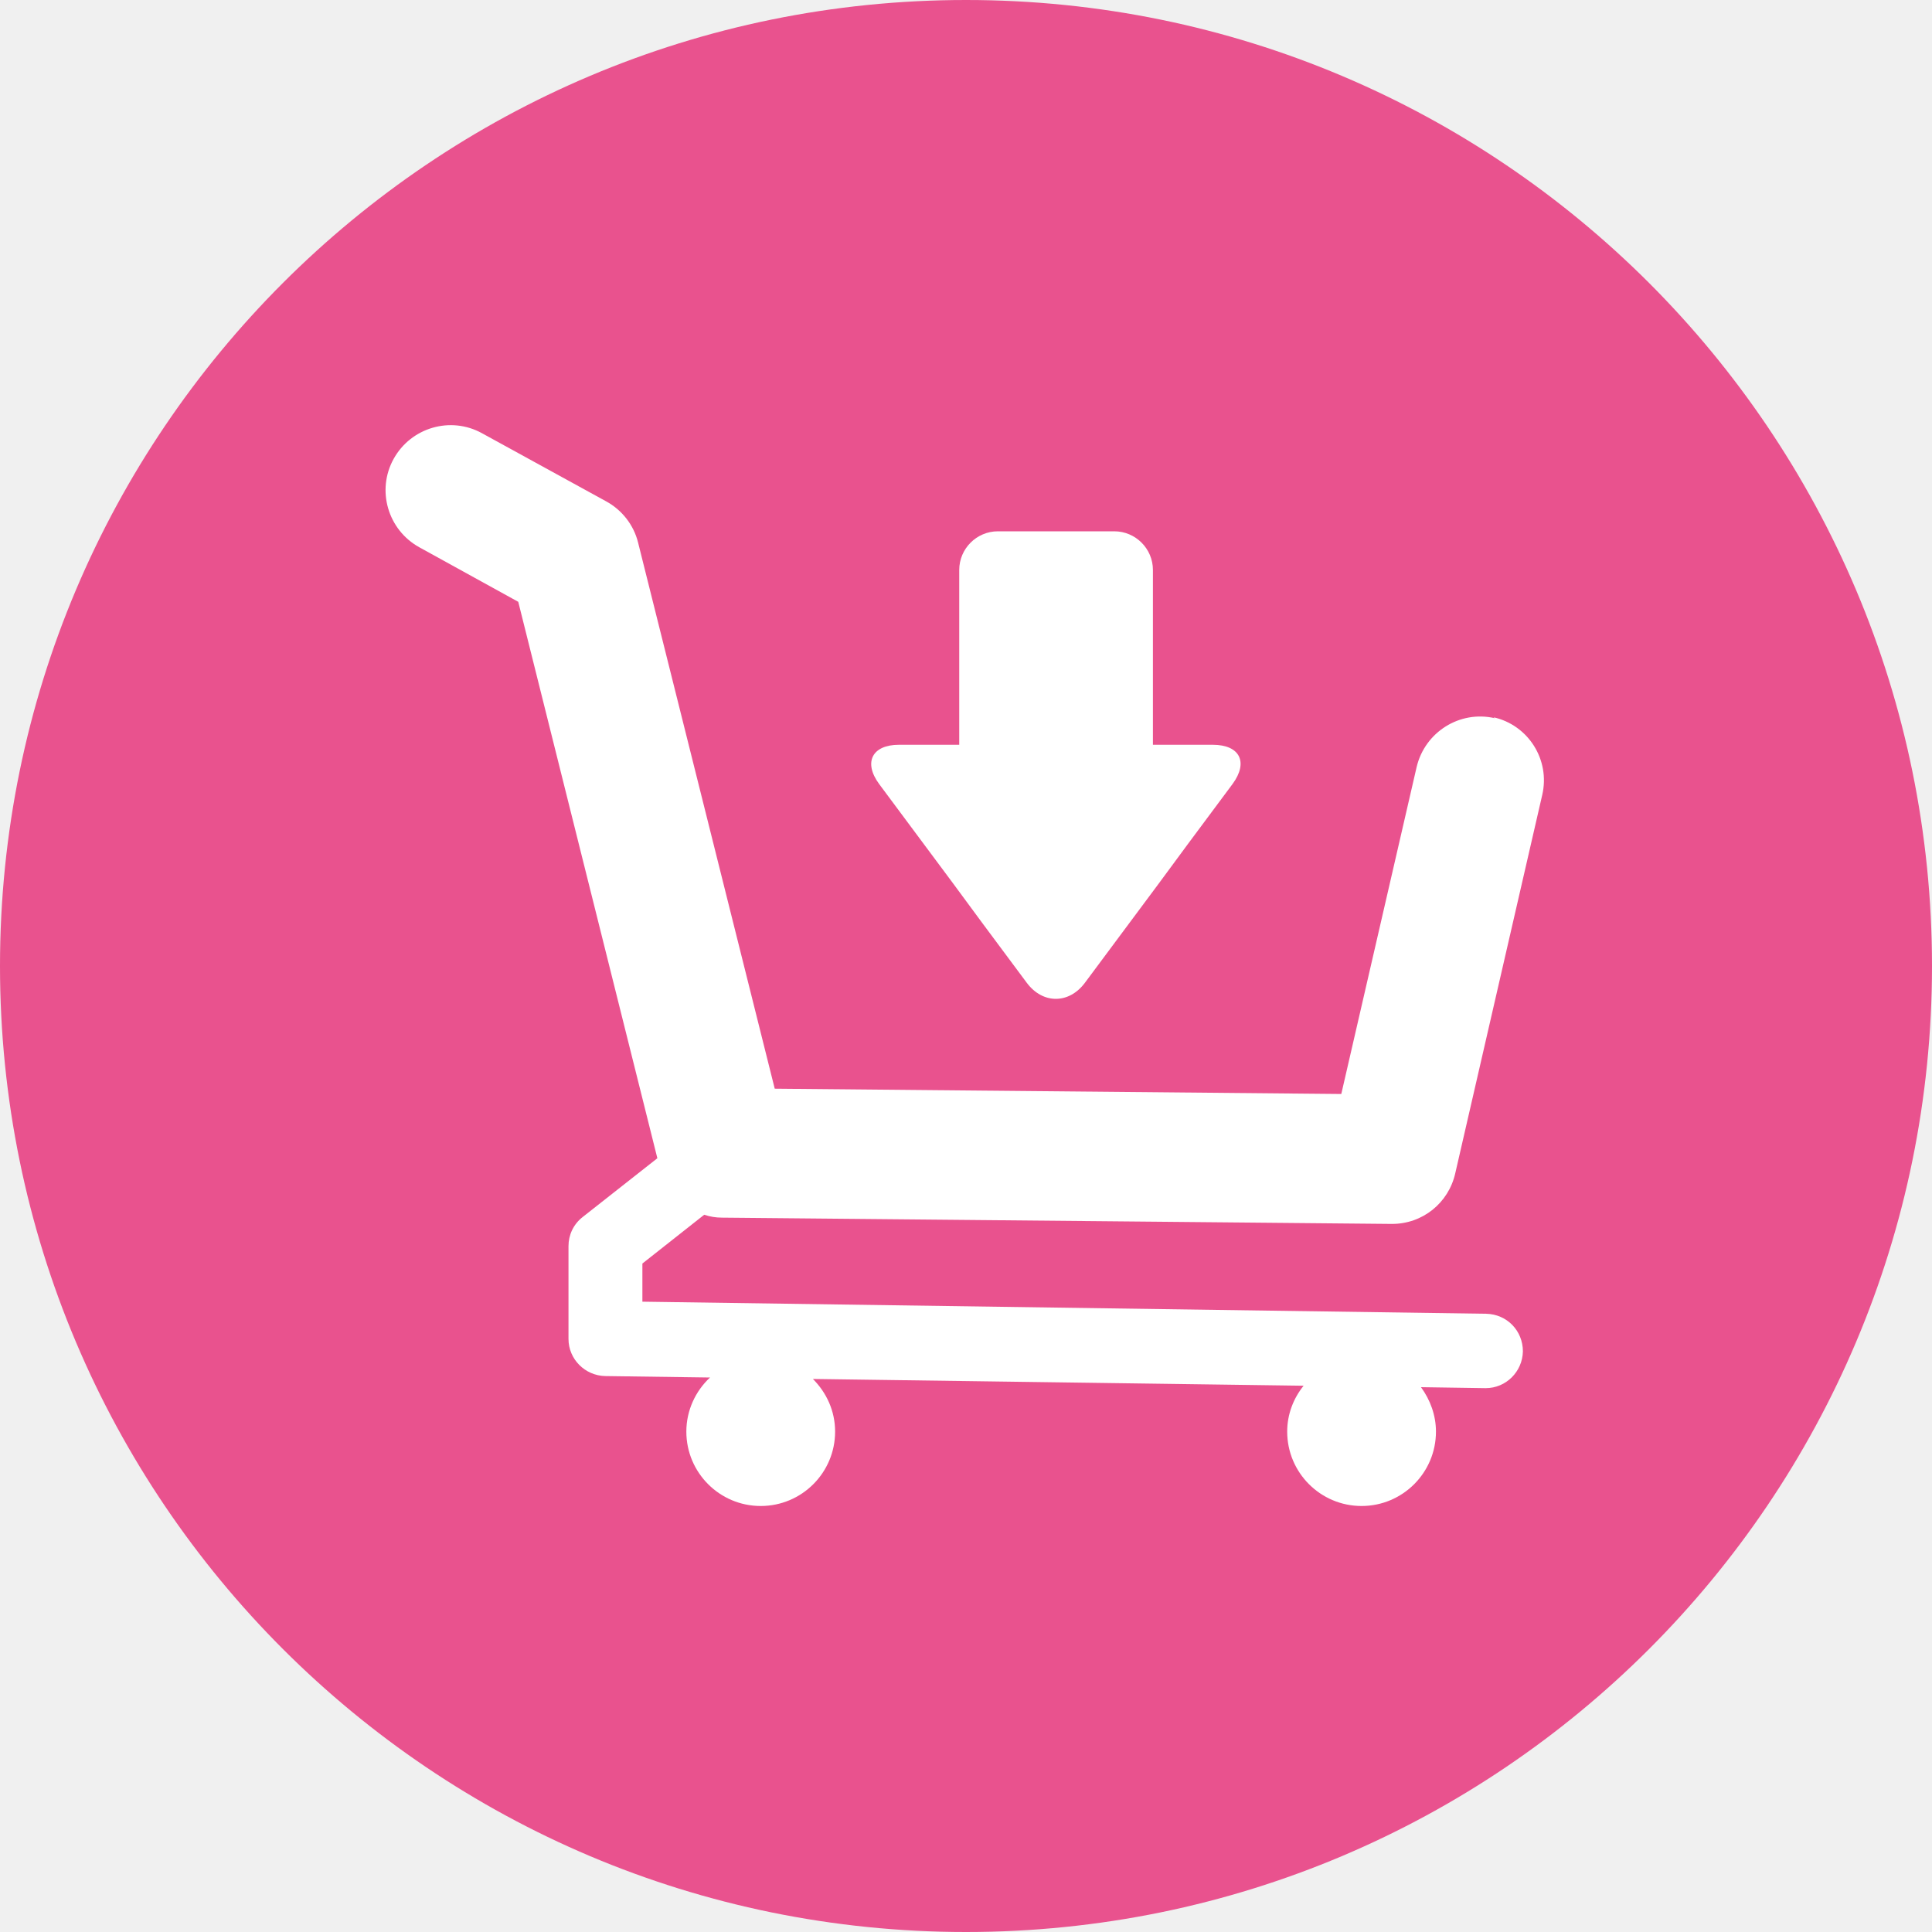
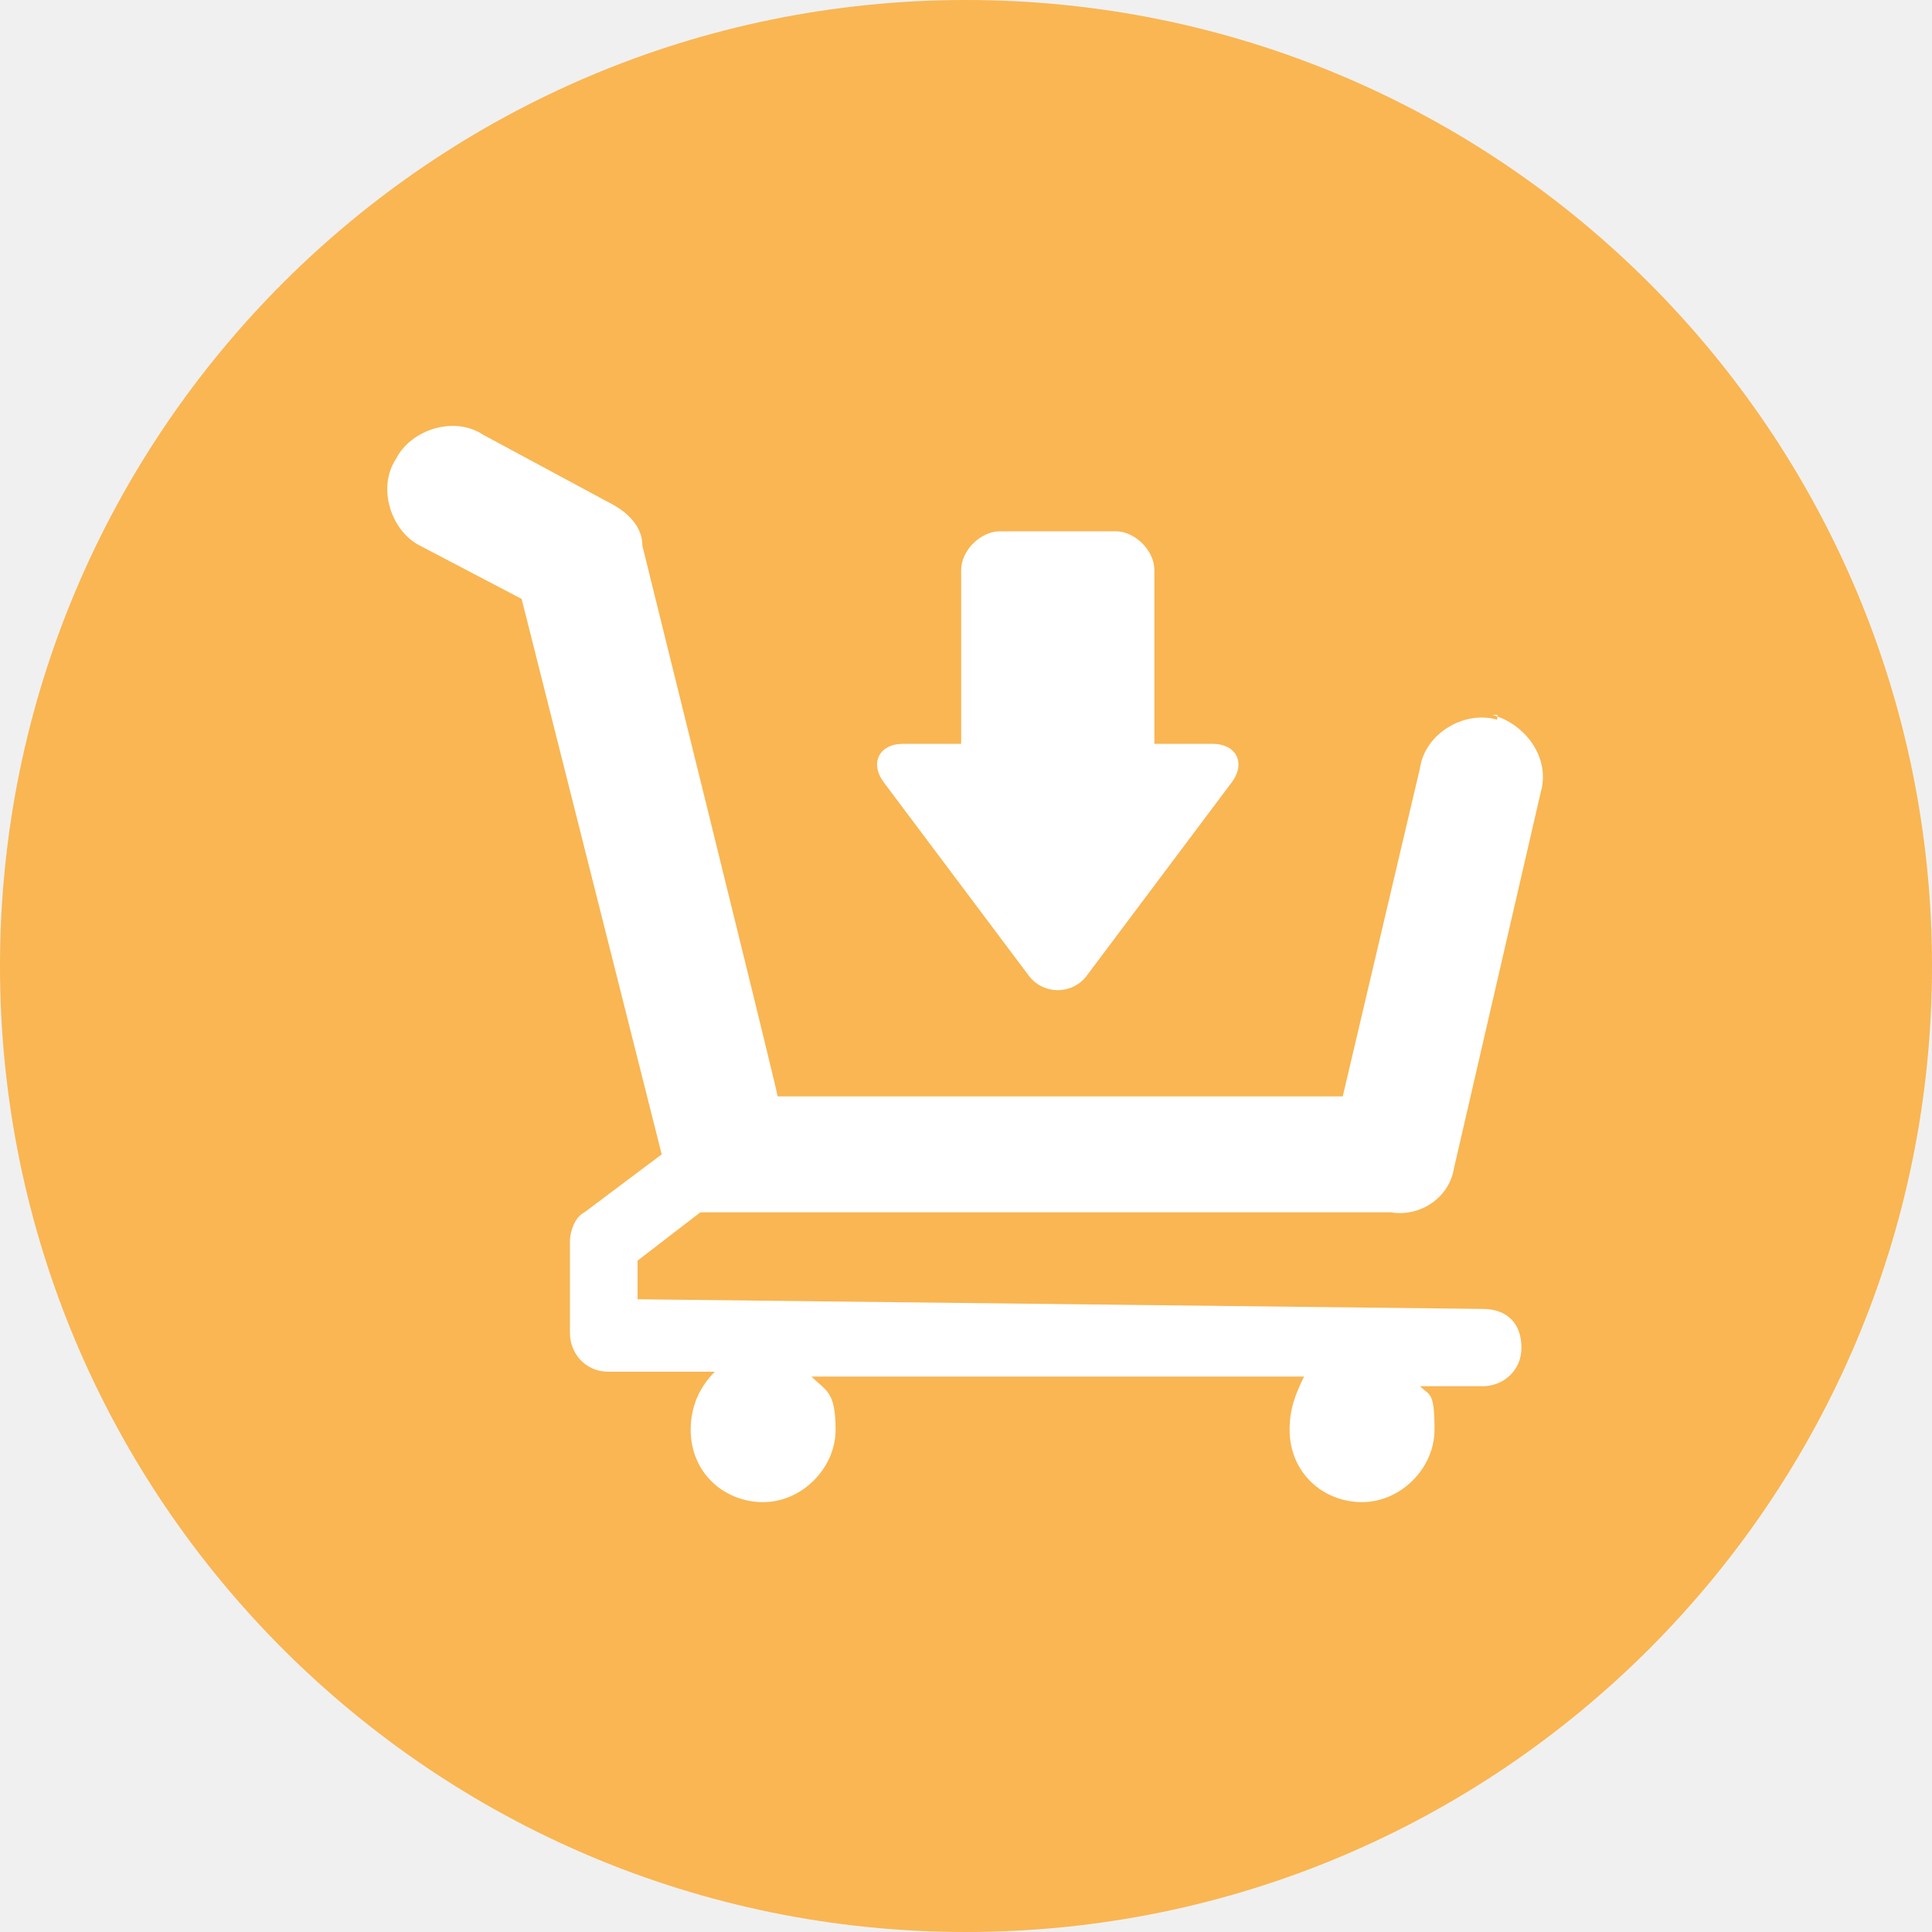
- <svg xmlns="http://www.w3.org/2000/svg" viewBox="0 0 40 40">
+ <svg xmlns="http://www.w3.org/2000/svg" id="Layer_1" version="1.1" viewBox="0 0 40 40">
  <defs>
-     <style>.d{fill:#e9528e;}.e{fill:#fff;}</style>
+     <style>
+       .st0 {
+         fill: #fff;
+       }
+ 
+       .st1 {
+         fill: #f9b653;
+       }
+     </style>
  </defs>
-   <g id="a" />
  <g id="b">
    <g id="c">
      <g>
-         <circle class="d" cx="20" cy="20" r="20" />
+         <circle class="st1" cx="20" cy="20" r="20" />
        <g>
-           <path class="e" d="M30.95,14.87c-.73-.17-1.45,.29-1.62,1.01l-1.56,6.77-11.73-.11-2.83-11.31c-.09-.36-.33-.67-.66-.85l-2.57-1.41c-.65-.36-1.47-.12-1.83,.53-.36,.65-.12,1.47,.53,1.83l2.05,1.13,2.88,11.52-1.55,1.22c-.19,.15-.29,.37-.29,.6v1.92c0,.42,.34,.76,.76,.77l2.17,.03c-.3,.28-.49,.68-.49,1.12,0,.85,.69,1.54,1.54,1.54s1.54-.69,1.54-1.54c0-.43-.18-.81-.46-1.09l10.16,.14c-.21,.26-.34,.59-.34,.95,0,.85,.69,1.54,1.54,1.54s1.54-.69,1.54-1.54c0-.34-.12-.66-.31-.92l1.33,.02h.01c.42,0,.76-.34,.77-.76,0-.43-.33-.77-.76-.78l-17.47-.25v-.79l1.28-1.01c.12,.04,.24,.06,.37,.06l13.86,.13h.01c.63,0,1.17-.43,1.31-1.05l1.8-7.83c.17-.73-.29-1.45-1.01-1.61Z" />
-           <path class="e" d="M25.12,15.42h-1.25v-3.62c0-.44-.36-.8-.8-.8h-2.41c-.44,0-.8,.36-.8,.8v3.62h-1.25c-.55,0-.74,.36-.41,.81l.93,1.25c.33,.44,.87,1.17,1.2,1.62l.93,1.25c.33,.44,.87,.44,1.2,0l.93-1.25c.33-.44,.87-1.17,1.2-1.62l.93-1.25c.33-.45,.15-.81-.41-.81Z" />
+           <path class="st0" d="M31,14.9c-.7-.2-1.5.3-1.6,1l-1.6,6.8h-11.7c0-.1-2.8-11.4-2.8-11.4,0-.4-.3-.7-.7-.9l-2.6-1.4c-.6-.4-1.5-.1-1.8.5-.4.6-.1,1.5.5,1.8l2.1,1.1,2.9,11.5-1.6,1.2c-.2.1-.3.4-.3.6v1.9c0,.4.3.8.8.8h2.2c-.3.3-.5.7-.5,1.2,0,.9.7,1.5,1.5,1.5s1.5-.7,1.5-1.5-.2-.8-.5-1.1h10.2c-.2.4-.3.7-.3,1.1,0,.9.7,1.5,1.5,1.5s1.5-.7,1.5-1.5-.1-.7-.3-.9h1.3c.4,0,.8-.3.8-.8s-.3-.8-.8-.8l-17.5-.2v-.8l1.3-1h14.3c.6.1,1.2-.3,1.3-.9l1.8-7.8c.2-.7-.3-1.4-1-1.6h.1Z" />
+           <path class="st0" d="M25.1,15.4h-1.2v-3.6c0-.4-.4-.8-.8-.8h-2.4c-.4,0-.8.4-.8.8v3.6h-1.2c-.5,0-.7.4-.4.8l.9,1.2c.3.4.9,1.2,1.2,1.6l.9,1.2c.3.4.9.4,1.2,0l.9-1.2c.3-.4.9-1.2,1.2-1.6l.9-1.2c.3-.4.1-.8-.4-.8h0Z" />
        </g>
      </g>
    </g>
  </g>
</svg>
